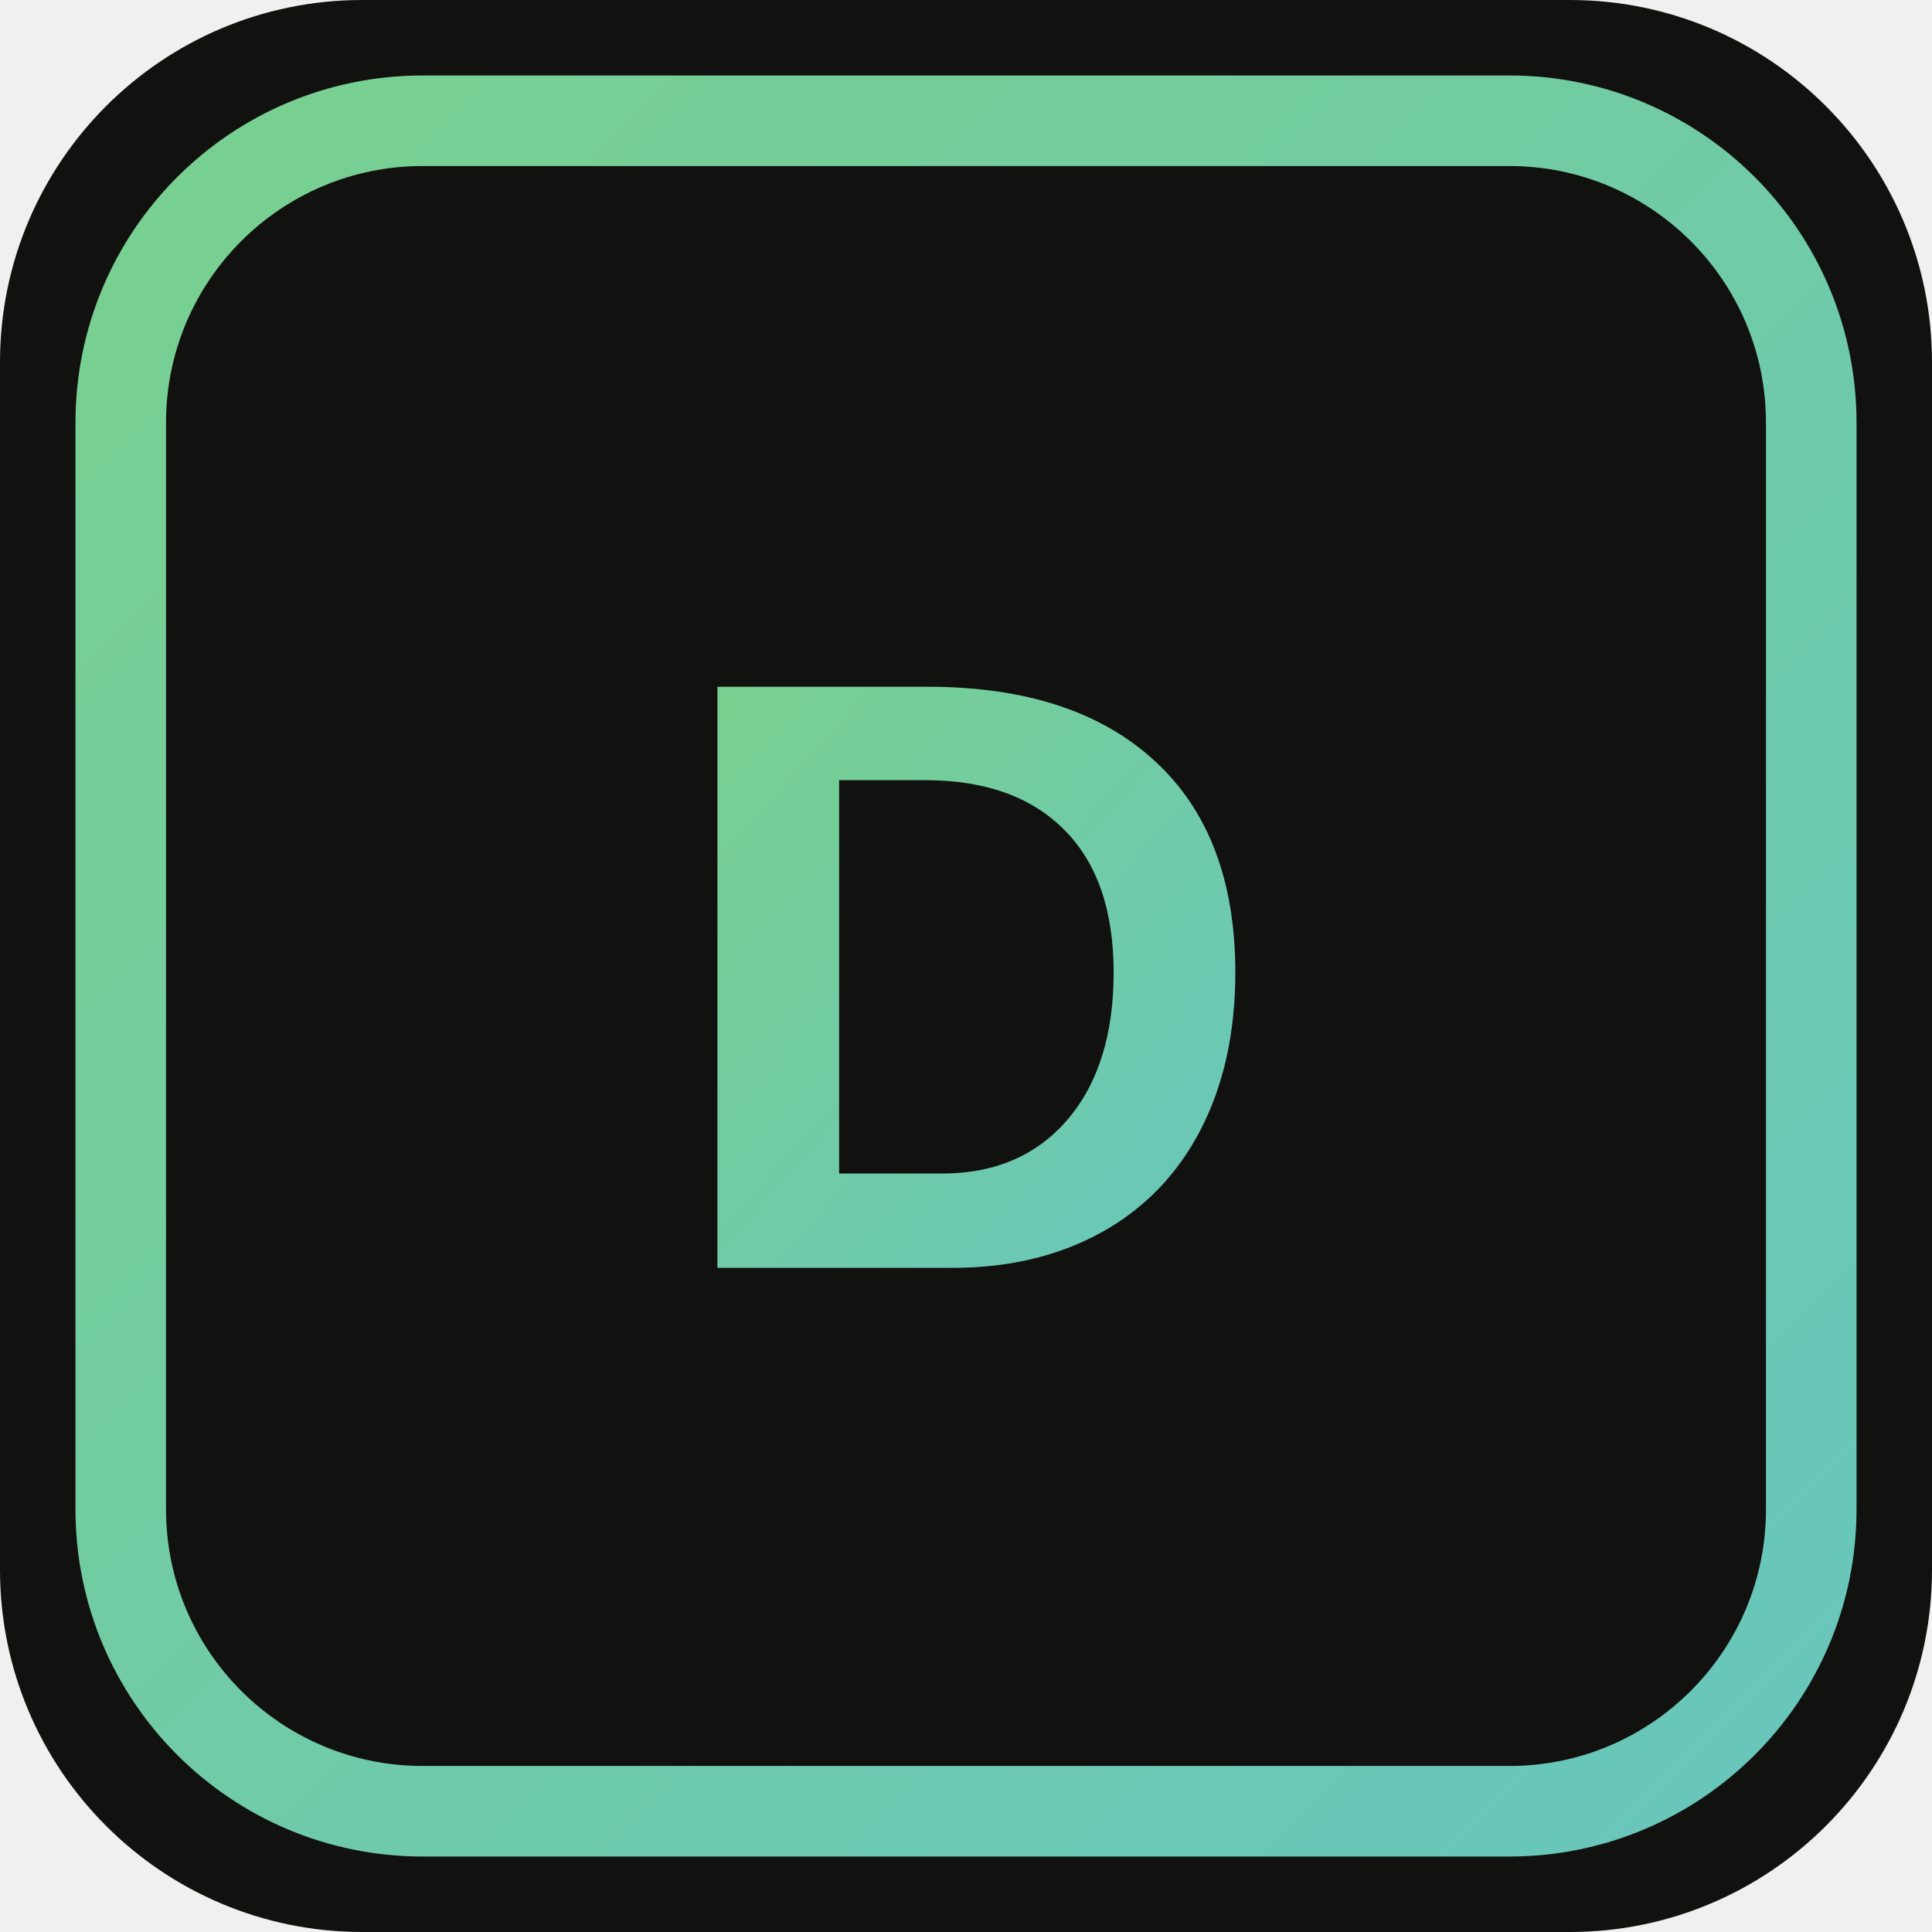
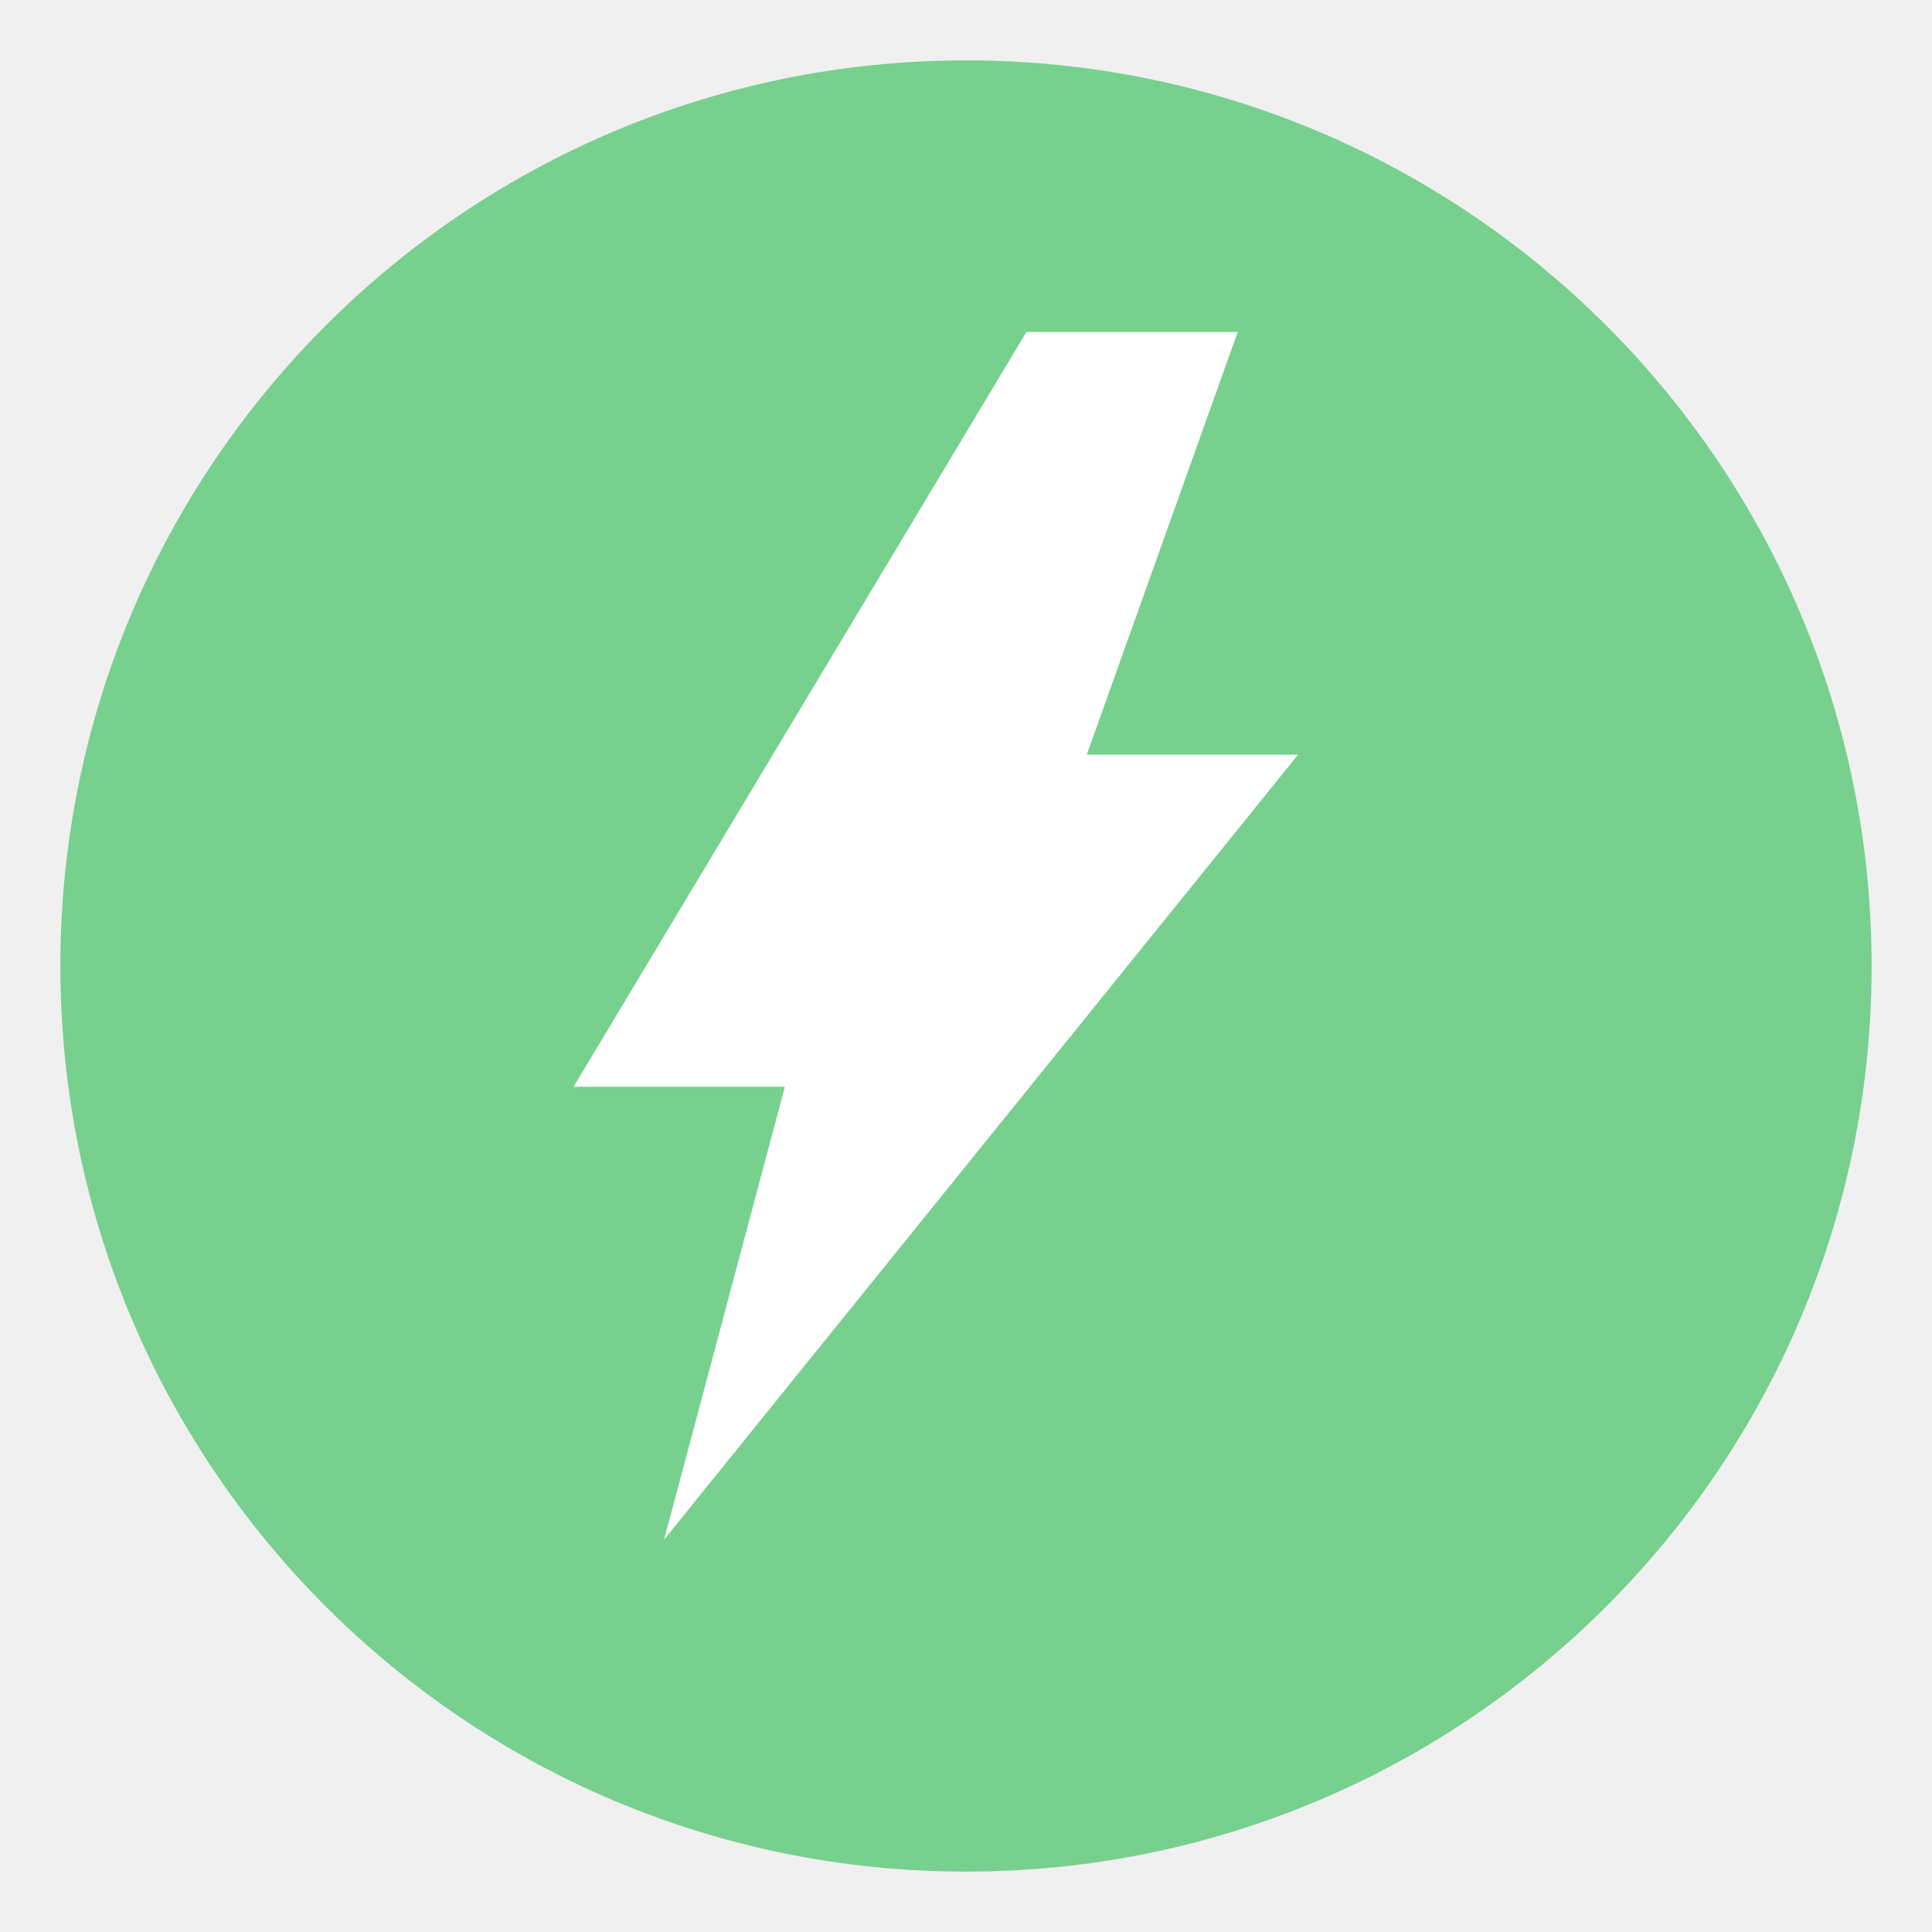
- <svg xmlns="http://www.w3.org/2000/svg" viewBox="0 0 32 32">
+ <svg xmlns="http://www.w3.org/2000/svg" viewBox="0 0 128 128" fill="none">
+   <circle cx="64" cy="64" r="60" fill="url(#g)" />
+   <polygon points="68,22 38,72 52,72 44,102 86,50 72,50 82,22" fill="white" />
  <defs>
-     <linearGradient id="g" x1="0%" y1="0%" x2="100%" y2="100%">
+     <linearGradient id="g" x1="0" y1="0" x2="128" y2="128">
      <stop offset="0%" stop-color="#78d08f" />
      <stop offset="100%" stop-color="#68c6bd" />
    </linearGradient>
  </defs>
-   <rect width="32" height="32" rx="6" fill="#11110f" />
-   <rect x="2" y="2" width="28" height="28" rx="5" fill="none" stroke="url(#g)" stroke-width="1.5" />
-   <text x="16" y="21" text-anchor="middle" fill="url(#g)" font-family="Arial" font-weight="900" font-size="14">D</text>
</svg>
